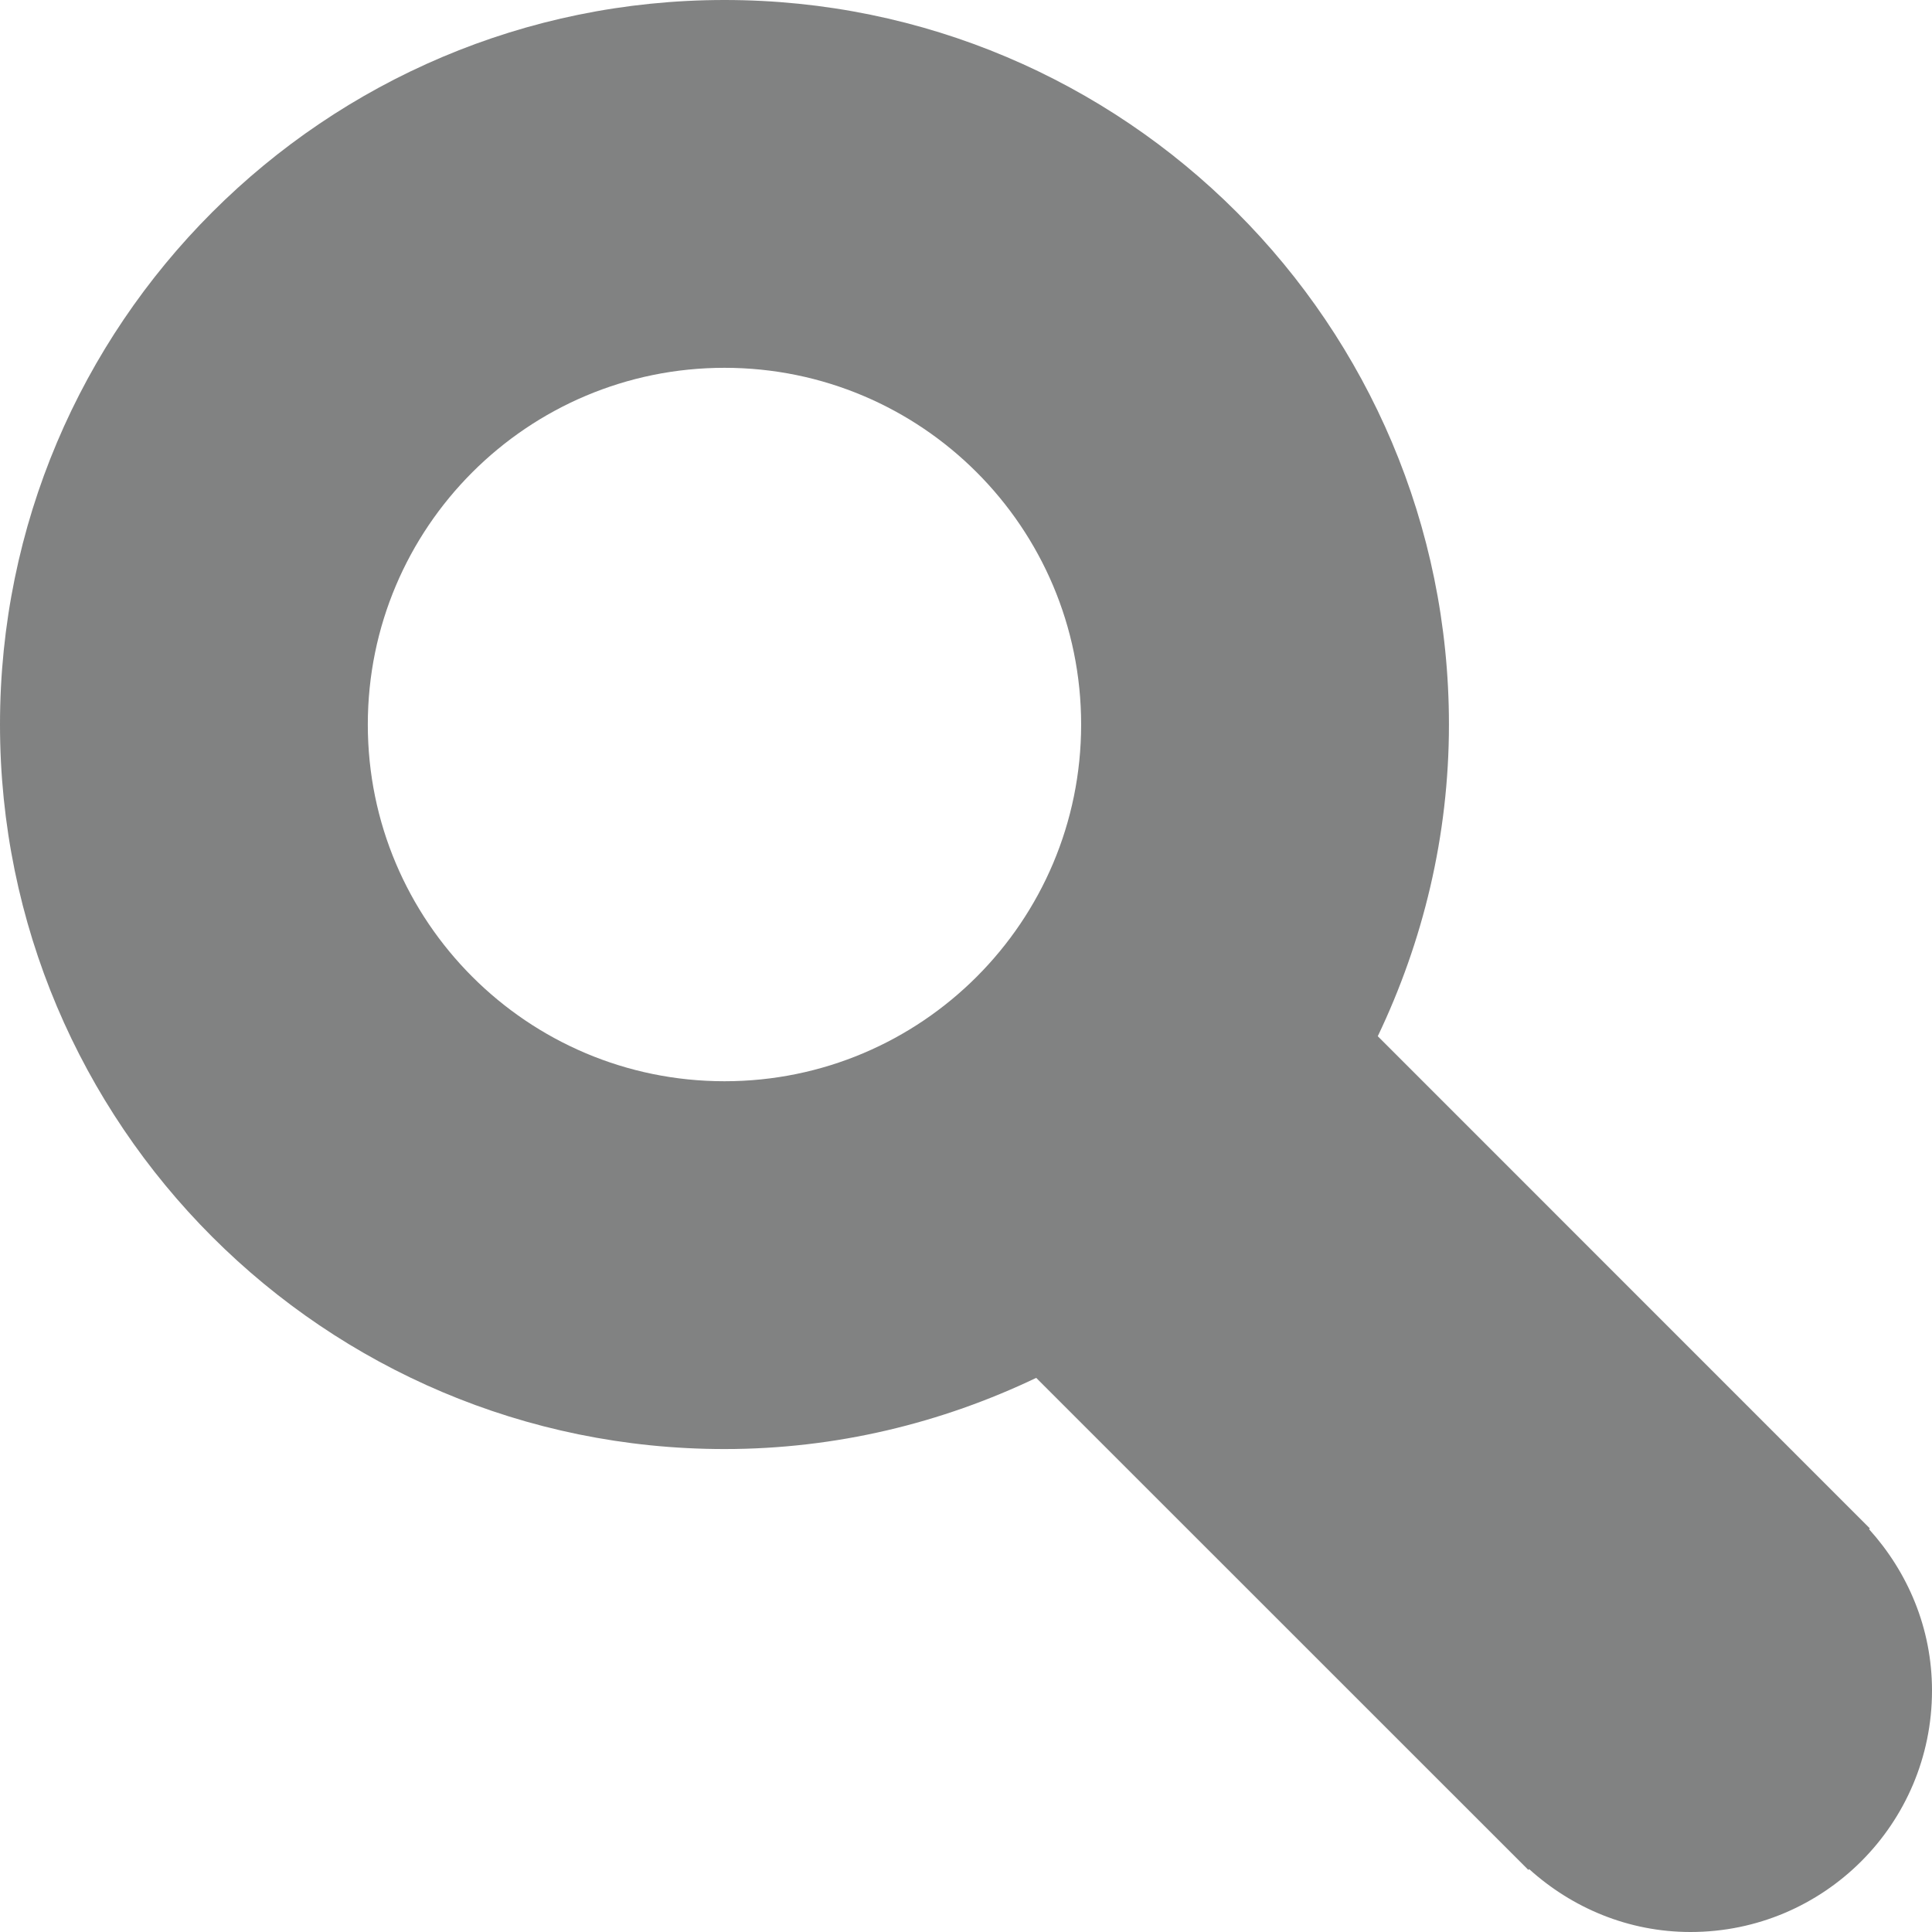
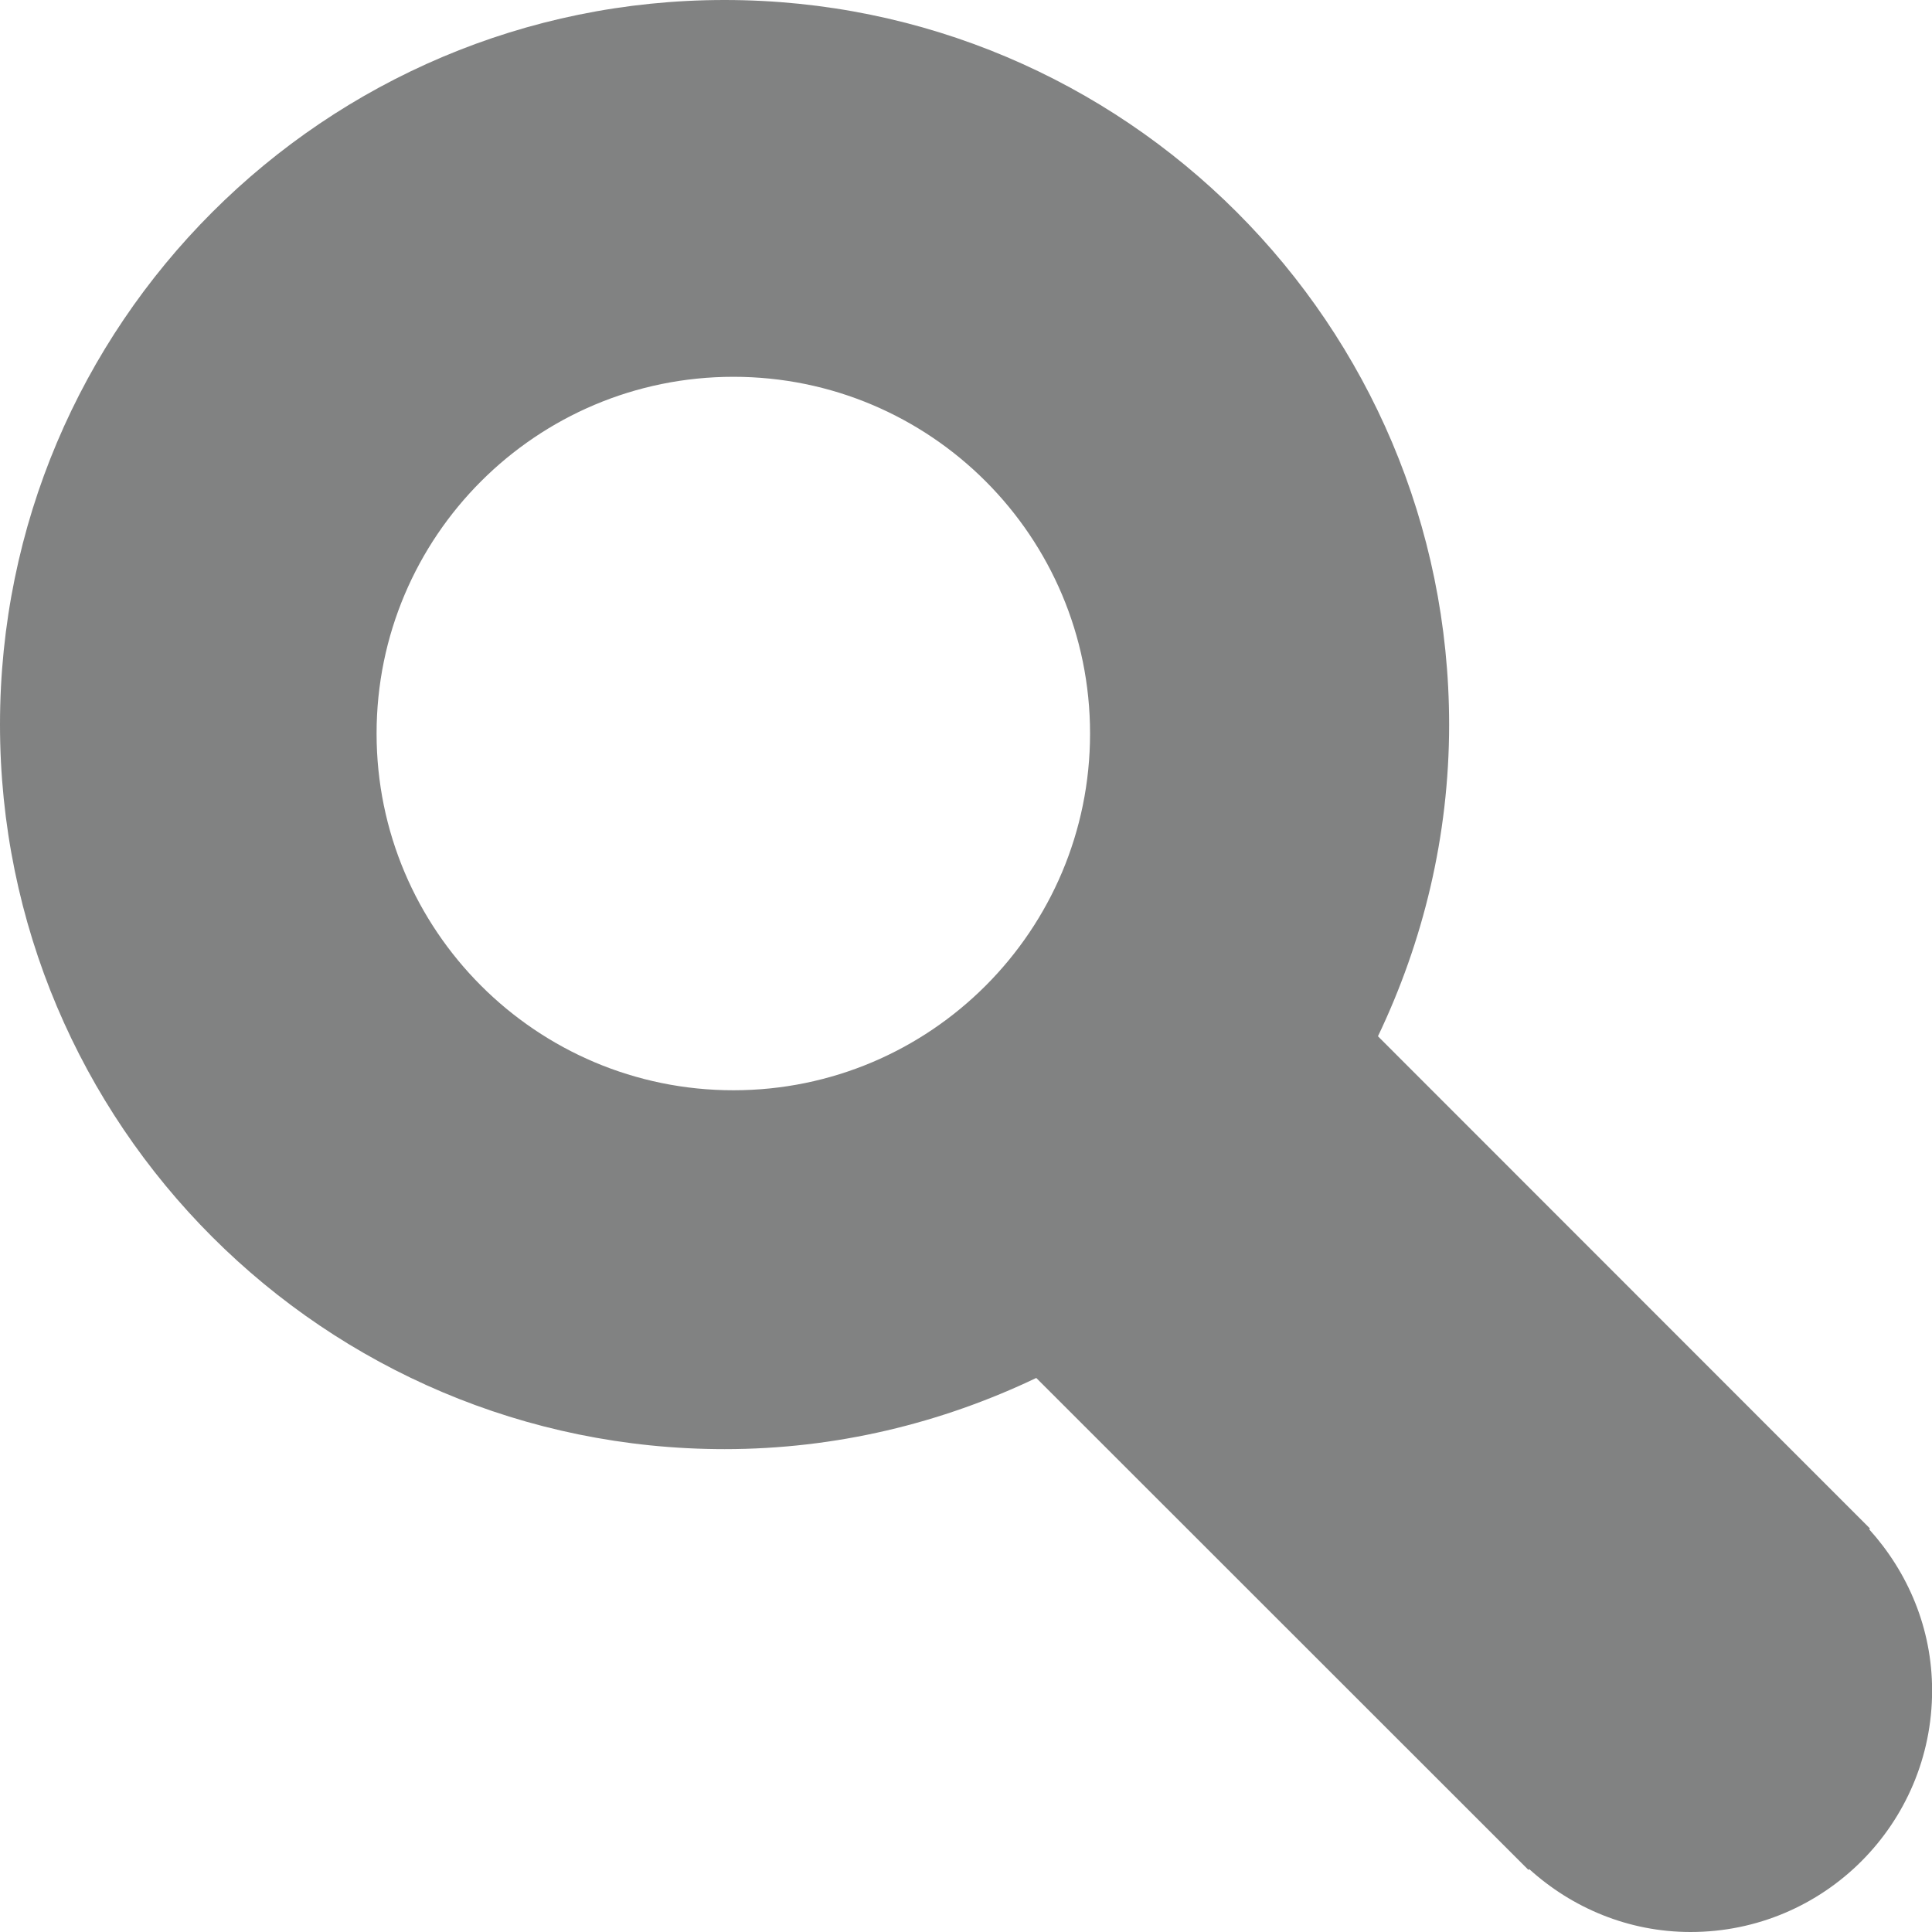
- <svg xmlns="http://www.w3.org/2000/svg" version="1.1" id="Layer_1" x="0px" y="0px" width="18.106px" height="18.106px" viewBox="0 0 18.106 18.106" enable-background="new 0 0 18.106 18.106" xml:space="preserve">
-   <path fill="#818282" d="M17.516,14.331l0.008-0.007l-4.612-4.613c0.423-0.885,0.667-1.874,0.667-2.921C13.579,3.04,10.54,0,6.79,0  S0,3.04,0,6.79s3.04,6.79,6.79,6.79c1.047,0,2.035-0.244,2.921-0.667l4.612,4.611l0.008-0.007c0.401,0.362,0.928,0.589,1.512,0.589  c1.25,0,2.263-1.013,2.263-2.263C18.106,15.259,17.879,14.733,17.516,14.331 M3.447,6.79c0-1.846,1.497-3.343,3.343-3.343  c1.846,0,3.342,1.497,3.342,3.343s-1.496,3.343-3.342,3.343C4.944,10.133,3.447,8.636,3.447,6.79" />
+ <svg xmlns="http://www.w3.org/2000/svg" version="1.1" id="Layer_1" x="0px" y="0px" width="18.105px" height="18.105px" viewBox="0 0 18.105 18.105" enable-background="new 0 0 18.105 18.105" xml:space="preserve">
+   <path fill="#818282" d="M17.516,14.331l0.008-0.007l-4.611-4.613c0.423-0.885,0.667-1.874,0.667-2.921C13.579,3.04,10.54,0,6.79,0  S0,3.04,0,6.79s3.04,6.79,6.79,6.79c1.047,0,2.035-0.244,2.921-0.667l4.612,4.61l0.008-0.007c0.4,0.362,0.928,0.589,1.512,0.589  c1.25,0,2.263-1.013,2.263-2.263C18.106,15.259,17.879,14.733,17.516,14.331z M6.873,10.217c-1.847,0-3.344-1.498-3.344-3.343  c0-1.847,1.497-3.343,3.344-3.343c1.846,0,3.342,1.496,3.342,3.343C10.215,8.719,8.719,10.217,6.873,10.217z" />
</svg>
